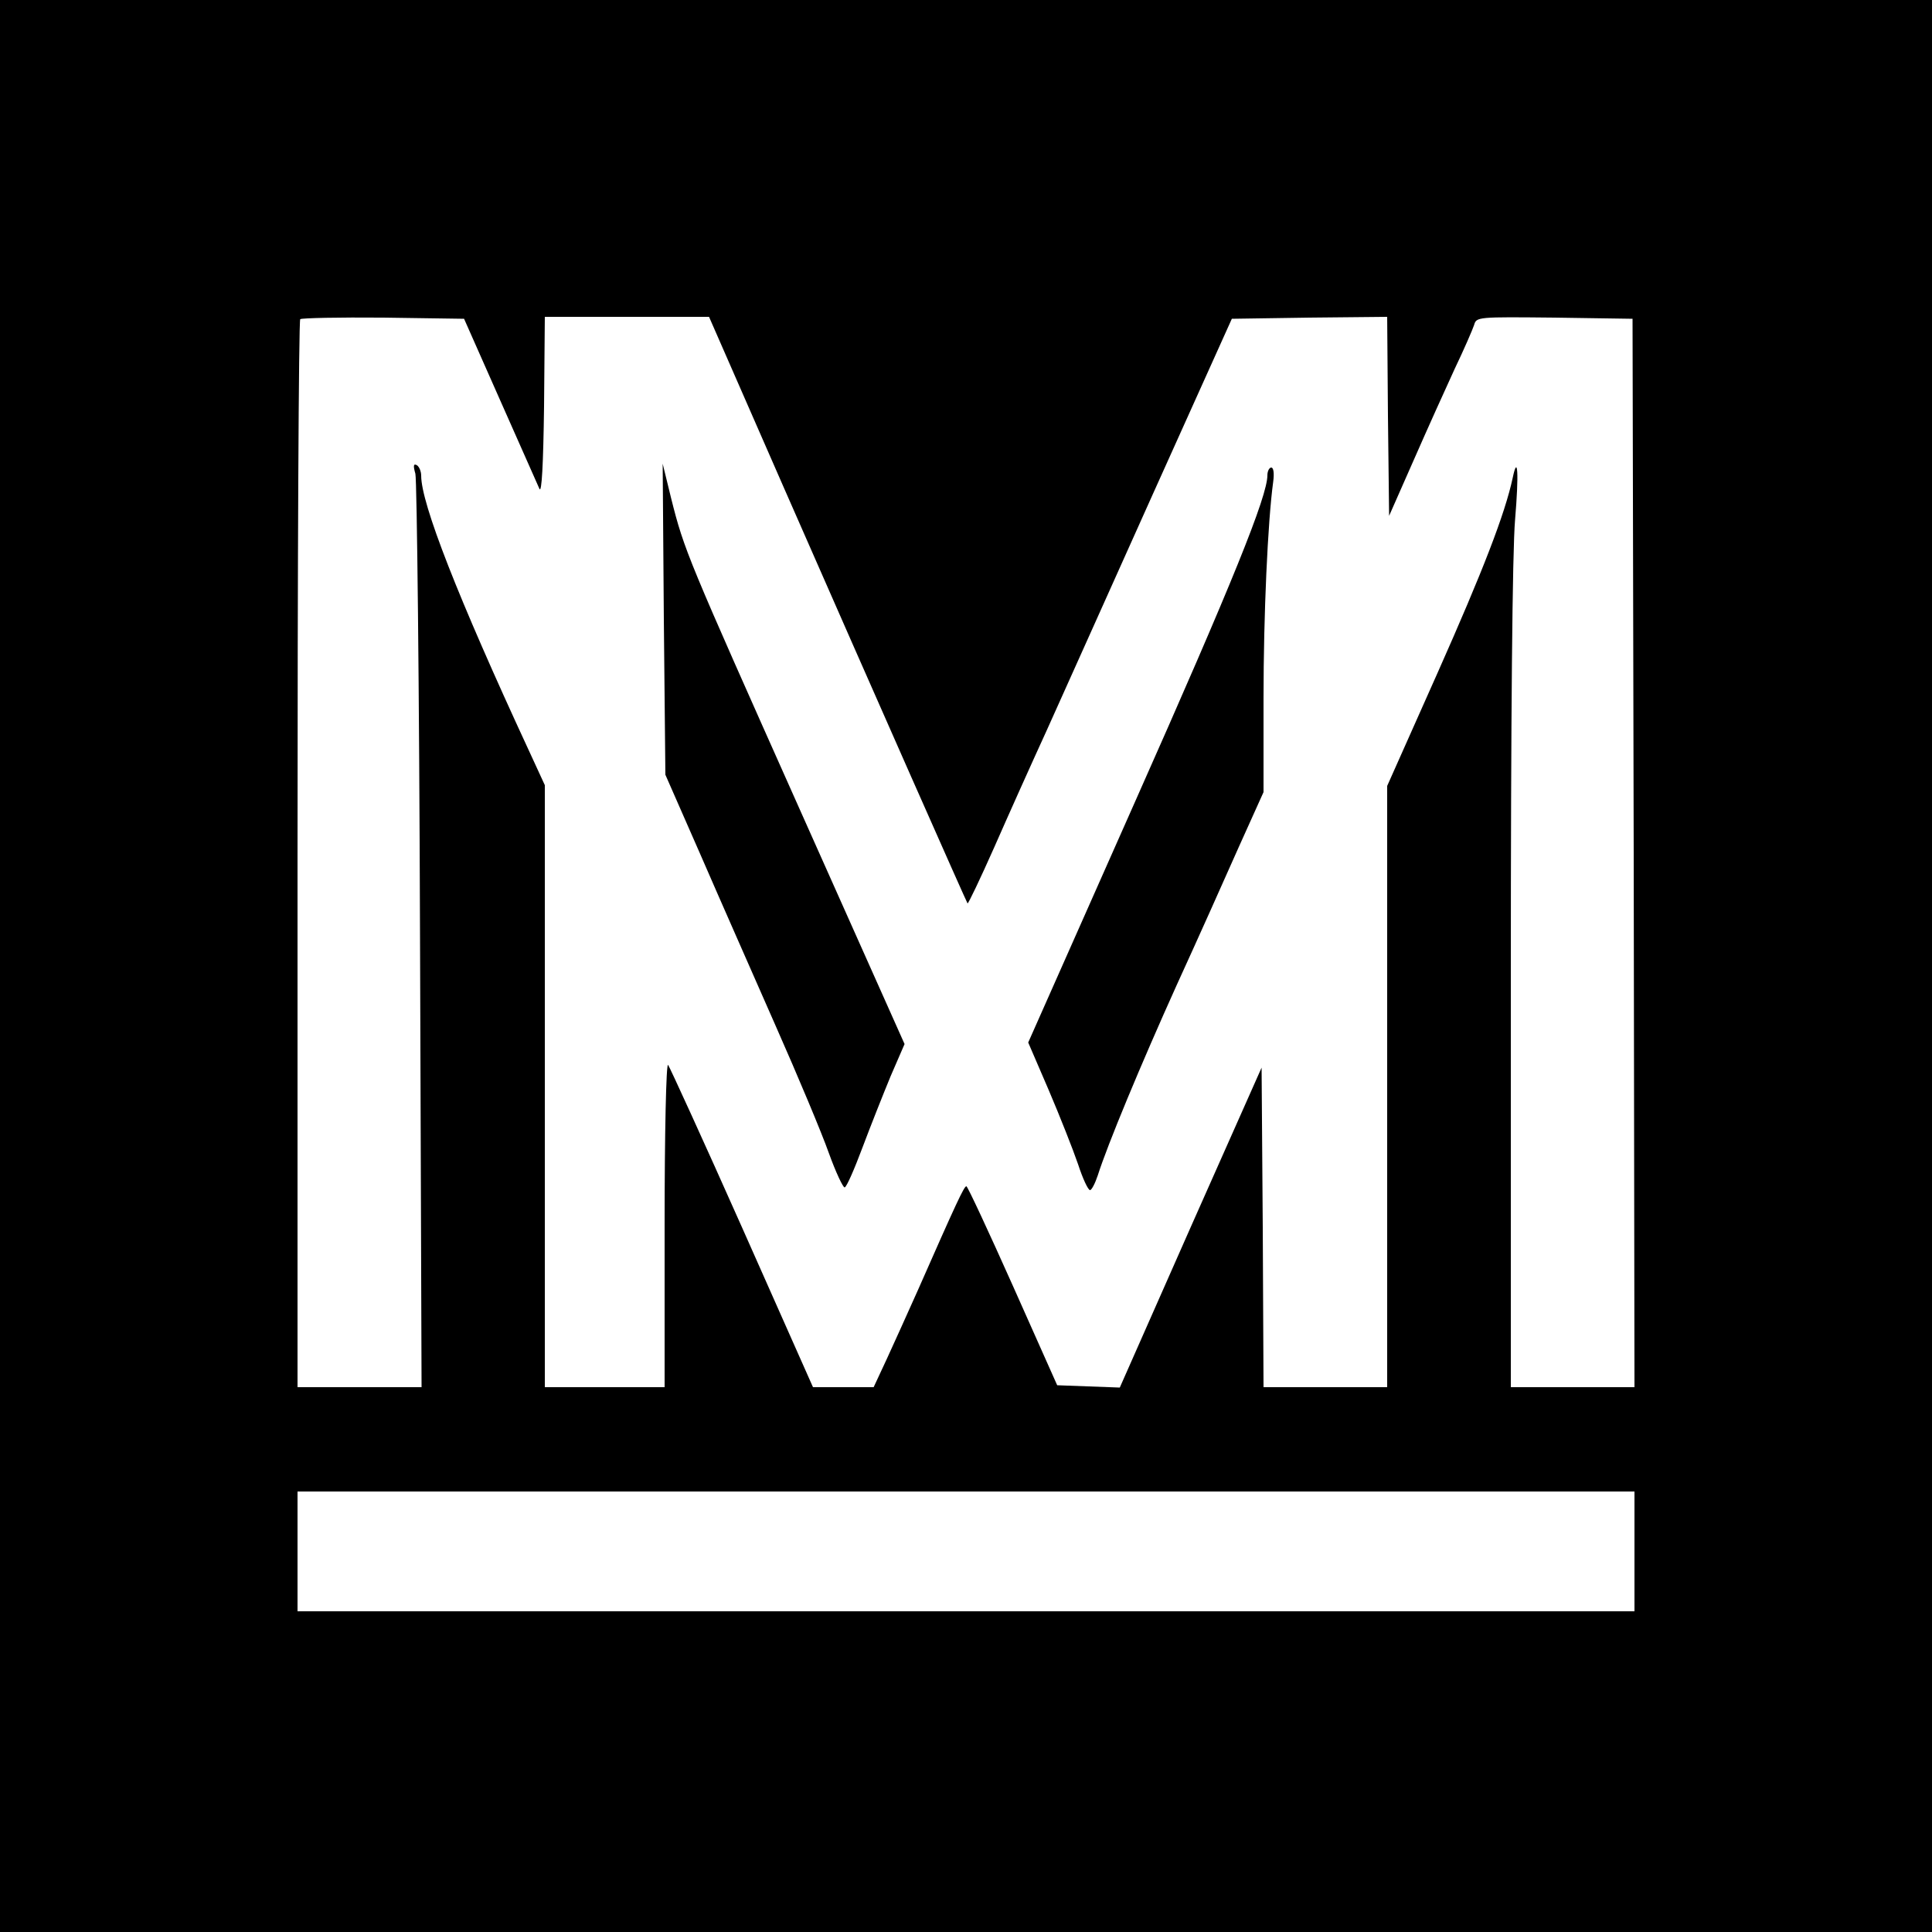
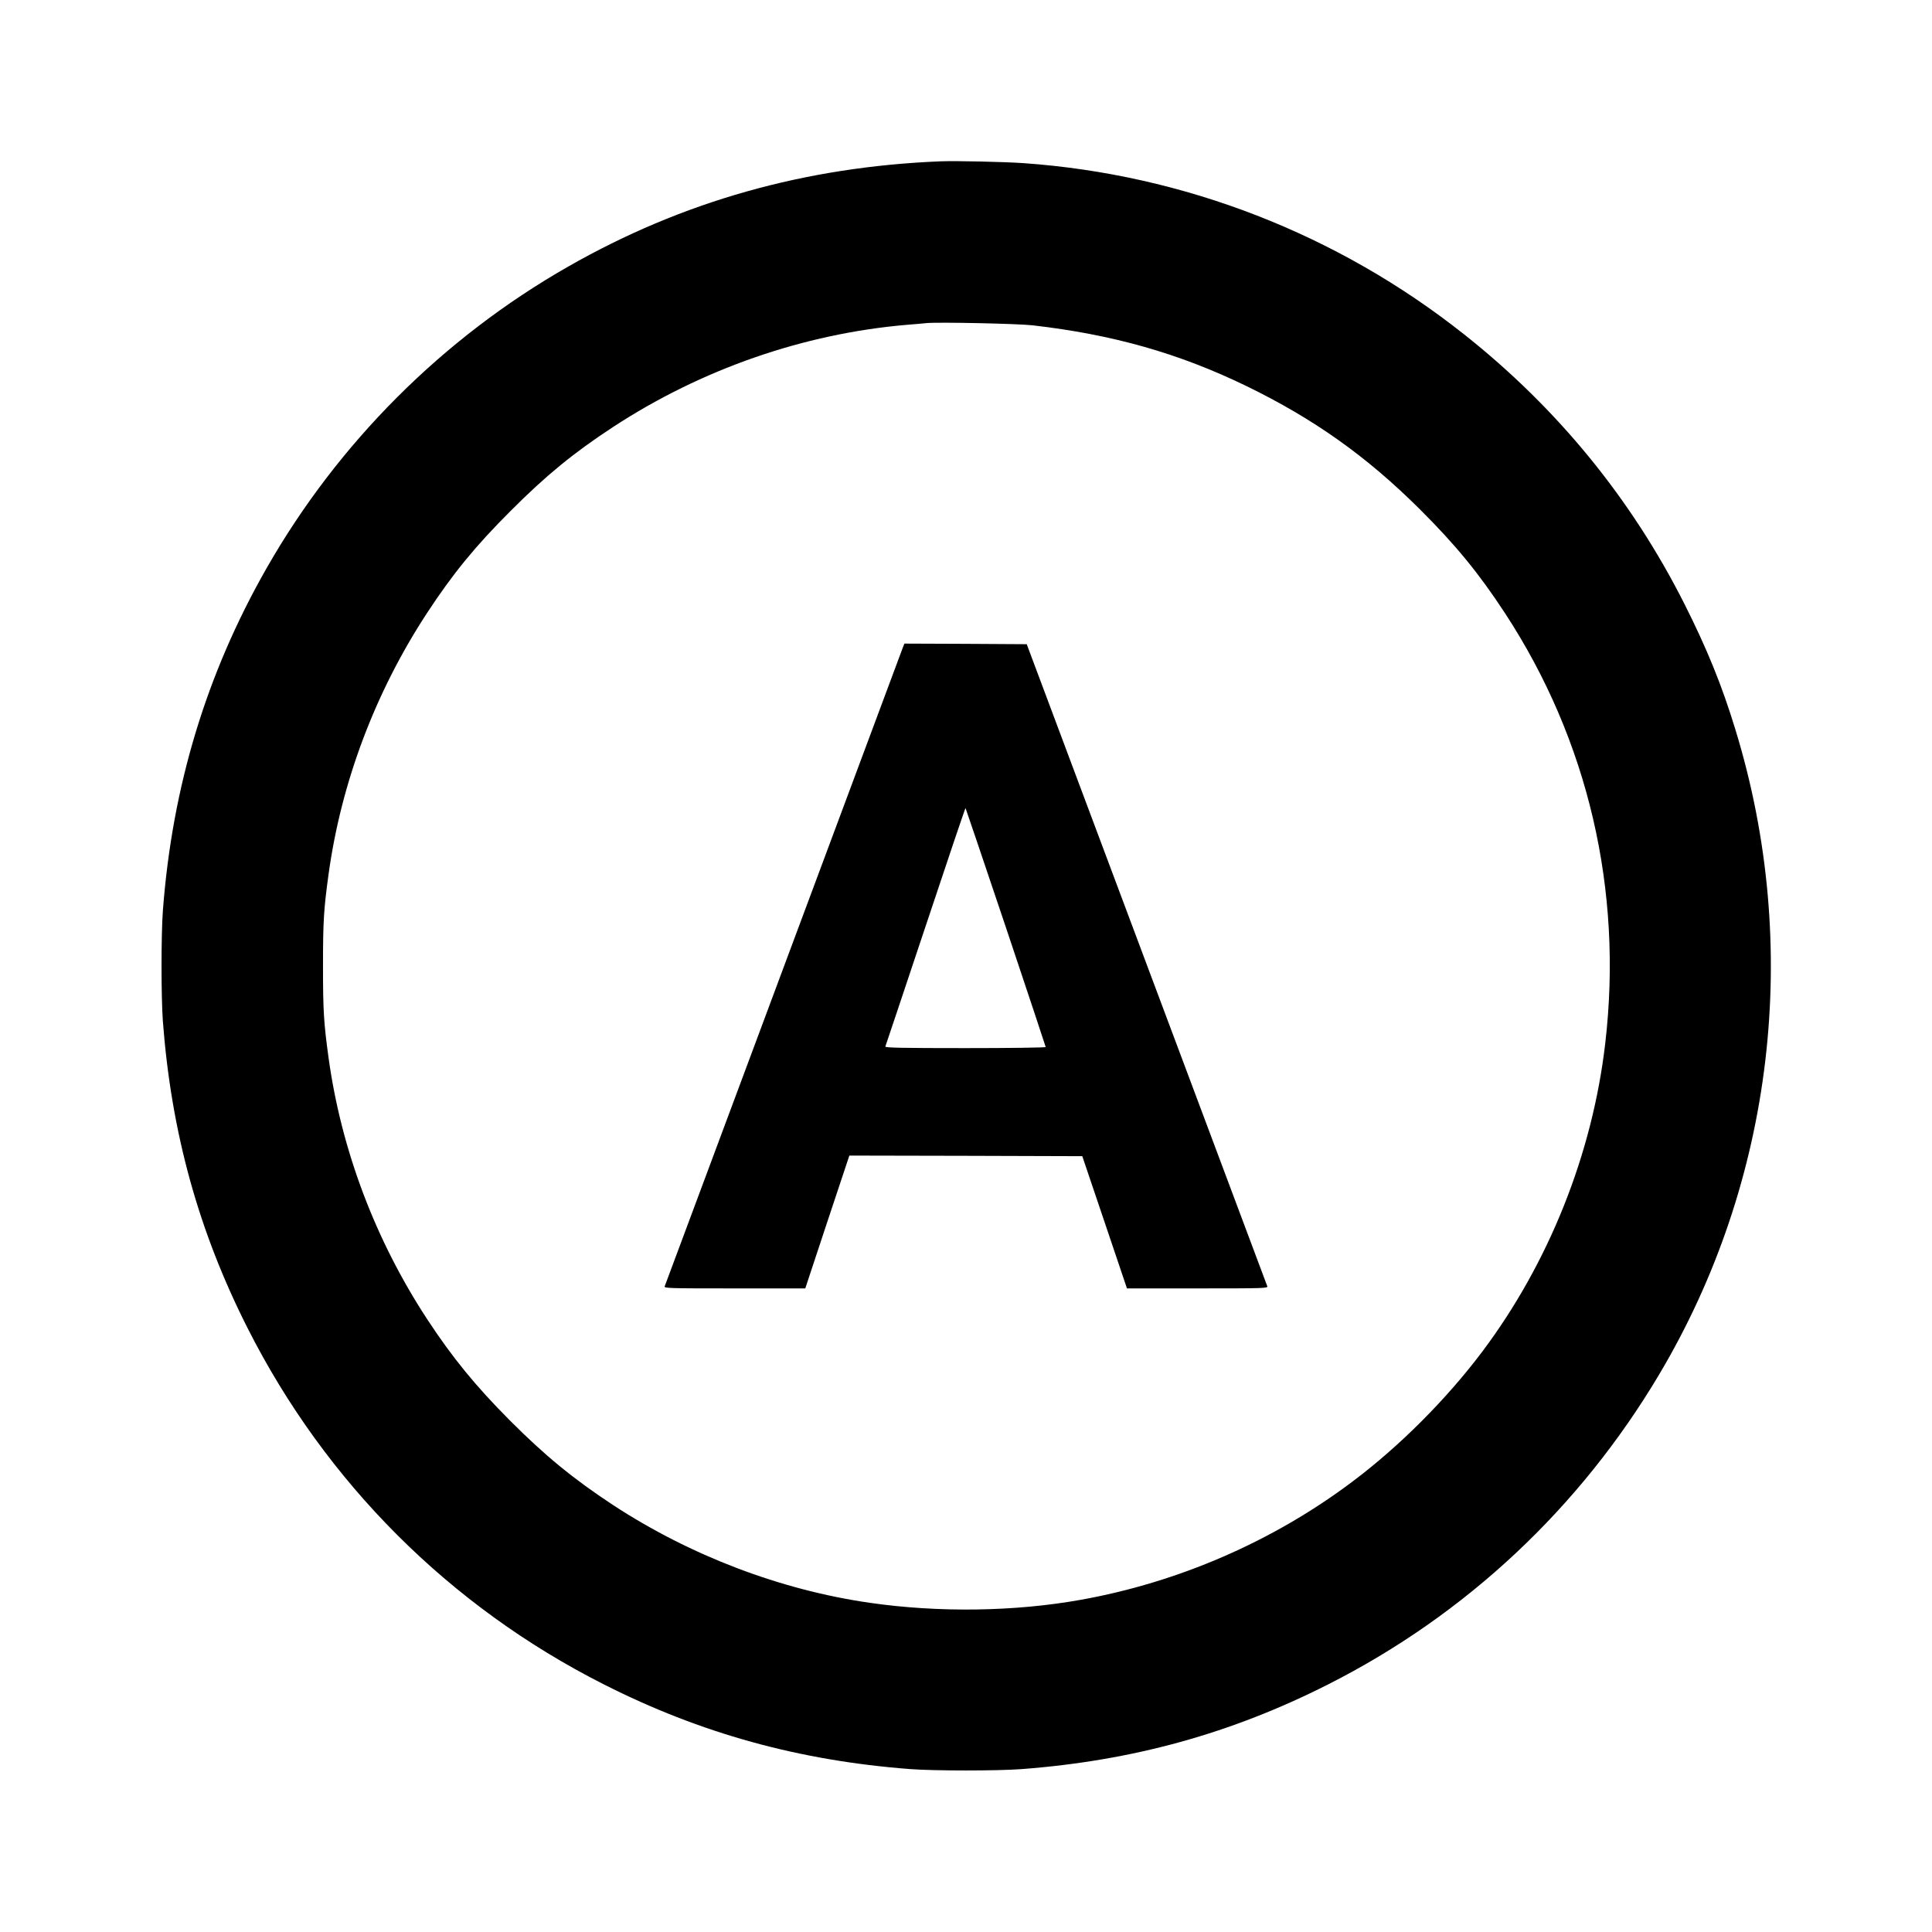
- <svg xmlns="http://www.w3.org/2000/svg" version="1.0" width="500pt" height="500pt" viewBox="0 0 500 500" preserveAspectRatio="xMidYMid meet">
-   <g transform="translate(0,500) scale(0.1,-0.1)" fill="#000000" stroke="none">
-     <path d="M0 2500 l0 -2500 2500 0 2500 0 0 2500 0 2500 -2500 0 -2500 0 0 -2500z m1294 1465 c51 -115 97 -219 102 -230 6 -13 10 63 12 213 l2 232 213 0 212 0 194 -443 c248 -565 472 -1071 475 -1075 2 -1 33 64 69 145 36 82 97 218 136 303 38 85 162 360 274 610 l205 455 201 3 201 2 2 -257 3 -258 64 145 c35 80 83 186 106 236 24 50 46 101 50 113 6 21 9 21 208 19 l202 -3 3 -1382 2 -1383 -160 0 -160 0 0 1059 c0 675 4 1106 11 1186 10 120 7 171 -6 109 -20 -94 -78 -243 -194 -504 l-131 -294 0 -778 0 -778 -160 0 -160 0 -2 414 -3 413 -184 -414 -183 -414 -81 3 -81 3 -115 258 c-63 141 -117 257 -120 257 -6 0 -26 -43 -126 -270 -26 -58 -62 -138 -80 -177 l-34 -73 -78 0 -79 0 -183 412 c-101 227 -188 417 -192 422 -5 6 -9 -178 -9 -412 l0 -422 -155 0 -155 0 0 779 0 779 -41 89 c-185 399 -279 640 -279 712 0 11 -5 23 -11 27 -9 5 -10 -1 -4 -22 4 -16 10 -554 12 -1196 l4 -1168 -160 0 -161 0 0 1378 c0 758 3 1382 7 1386 4 3 101 5 215 4 l209 -3 93 -210z m2936 -2980 l0 -155 -1730 0 -1730 0 0 155 0 155 1730 0 1730 0 0 -155z" />
-     <path d="M1718 3397 l4 -402 90 -205 c49 -113 137 -312 195 -444 58 -131 120 -279 138 -330 18 -50 37 -90 41 -89 5 1 25 47 46 103 21 56 54 139 73 185 l36 83 -272 609 c-291 652 -298 668 -332 803 l-22 90 3 -403z" />
-     <path d="M3280 3770 c0 -54 -90 -277 -343 -846 l-276 -622 53 -123 c29 -68 63 -154 76 -192 12 -37 26 -67 31 -67 4 0 13 17 20 38 25 79 111 286 204 492 54 118 126 279 161 358 l64 142 0 243 c0 217 11 458 25 560 3 22 1 37 -5 37 -5 0 -10 -9 -10 -20z" />
+ <svg xmlns="http://www.w3.org/2000/svg" version="1.0" width="1600pt" height="1600pt" viewBox="0 0 1600 1600" preserveAspectRatio="xMidYMid meet">
+   <g transform="translate(0,1600) scale(0.1,-0.1)" fill="#000000" stroke="none">
+     <path d="M7790 14664 c-1121 -45 -2140 -332 -3085 -872 -1038 -592 -1905 -1460 -2497 -2497 -498 -873 -781 -1805 -859 -2835 -15 -200 -15 -720 0 -920 70 -922 296 -1738 702 -2540 646 -1277 1672 -2303 2949 -2949 802 -406 1618 -632 2540 -702 200 -15 720 -15 920 0 923 70 1736 295 2540 702 1140 577 2083 1460 2741 2567 950 1598 1181 3544 632 5336 -112 369 -238 677 -424 1046 -440 871 -1052 1620 -1824 2231 -1047 830 -2321 1325 -3650 1418 -159 11 -558 20 -685 15z m760 -1358 c665 -76 1213 -232 1770 -502 563 -274 998 -583 1441 -1024 295 -294 488 -530 702 -857 689 -1052 979 -2295 831 -3563 -106 -915 -467 -1819 -1018 -2553 -298 -396 -688 -787 -1081 -1081 -654 -491 -1435 -830 -2245 -975 -546 -98 -1176 -107 -1745 -25 -740 106 -1488 391 -2128 810 -327 215 -563 408 -857 703 -284 286 -473 517 -683 837 -429 655 -711 1402 -816 2164 -40 291 -46 389 -46 760 0 371 6 469 46 760 105 762 387 1509 816 2164 213 325 400 554 693 846 292 293 521 480 846 693 732 479 1579 774 2434 847 69 5 141 12 160 14 90 10 753 -4 880 -18z" />
+     <path d="M7479 10643 c-6 -16 -451 -1209 -989 -2653 -538 -1444 -982 -2633 -985 -2642 -7 -17 25 -18 578 -18 l586 0 182 550 183 550 964 -2 965 -3 185 -547 185 -548 584 0 c553 0 585 1 578 18 -3 9 -295 787 -647 1727 -352 941 -799 2133 -993 2650 l-352 940 -507 3 -506 2 -11 -27z m851 -2322 c181 -541 330 -988 330 -992 0 -5 -300 -9 -666 -9 -529 0 -665 3 -662 13 3 6 152 454 333 995 180 541 329 982 331 980 2 -2 152 -447 334 -987z" />
  </g>
</svg>
